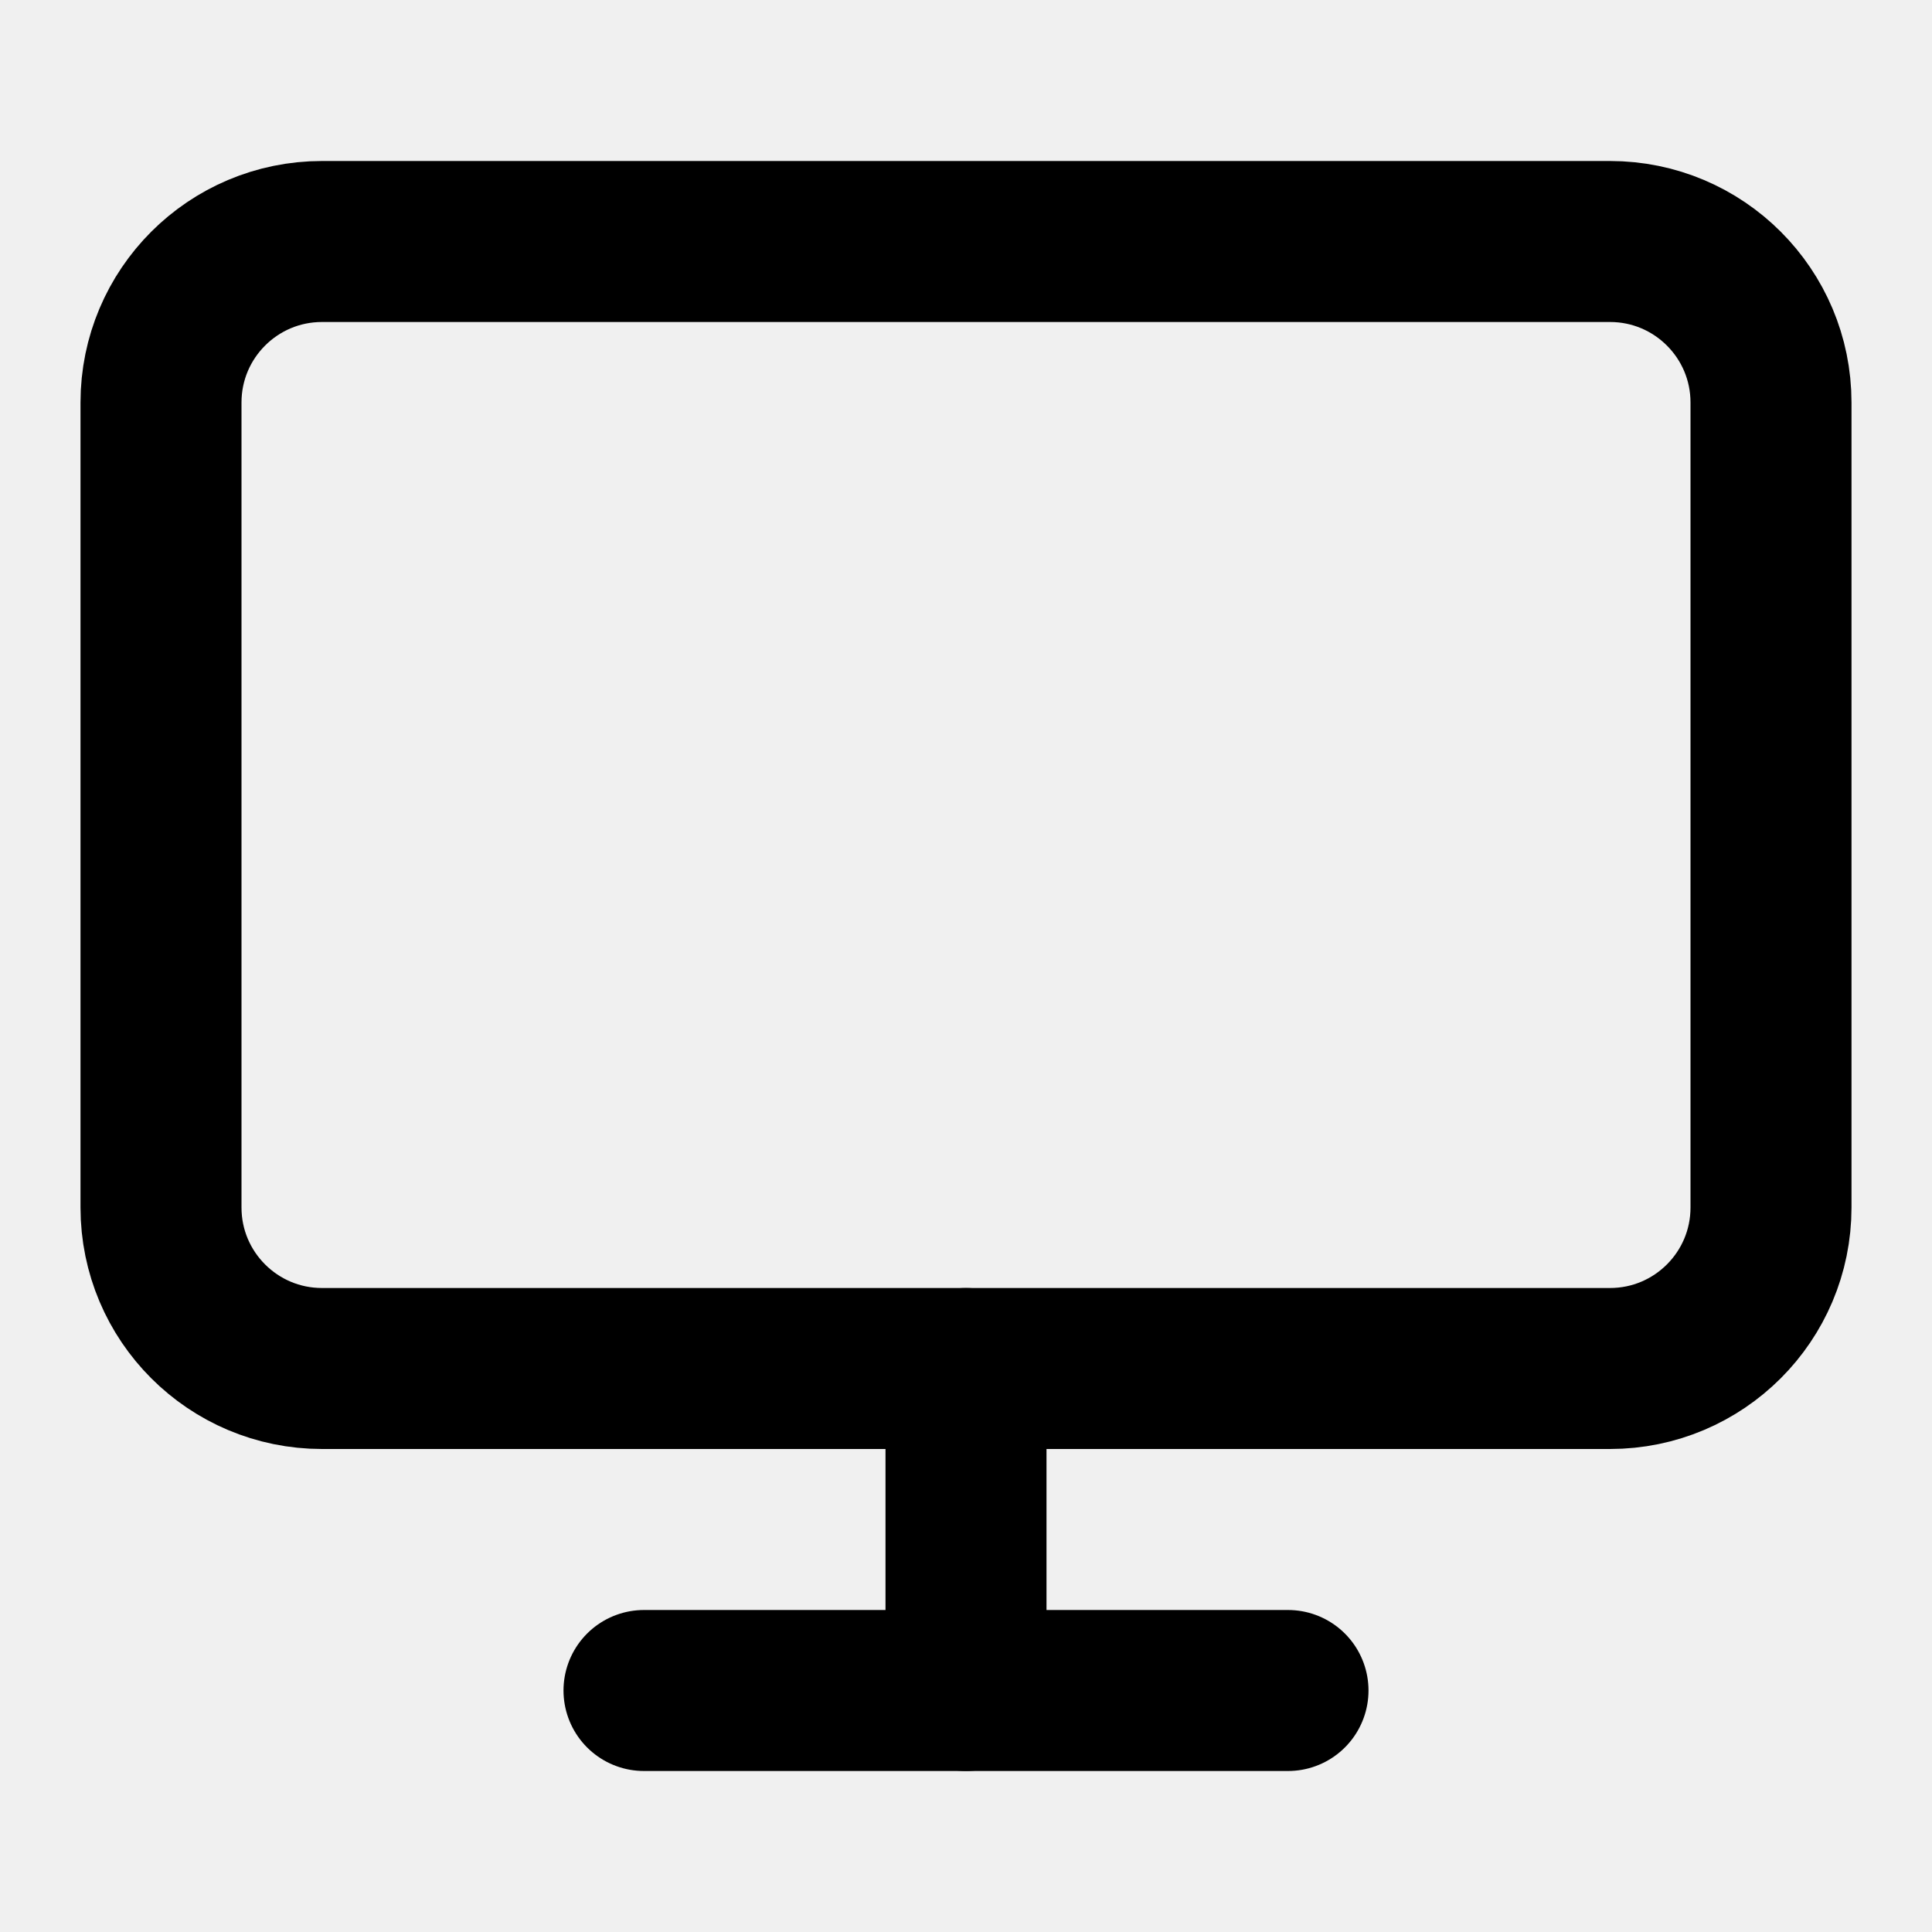
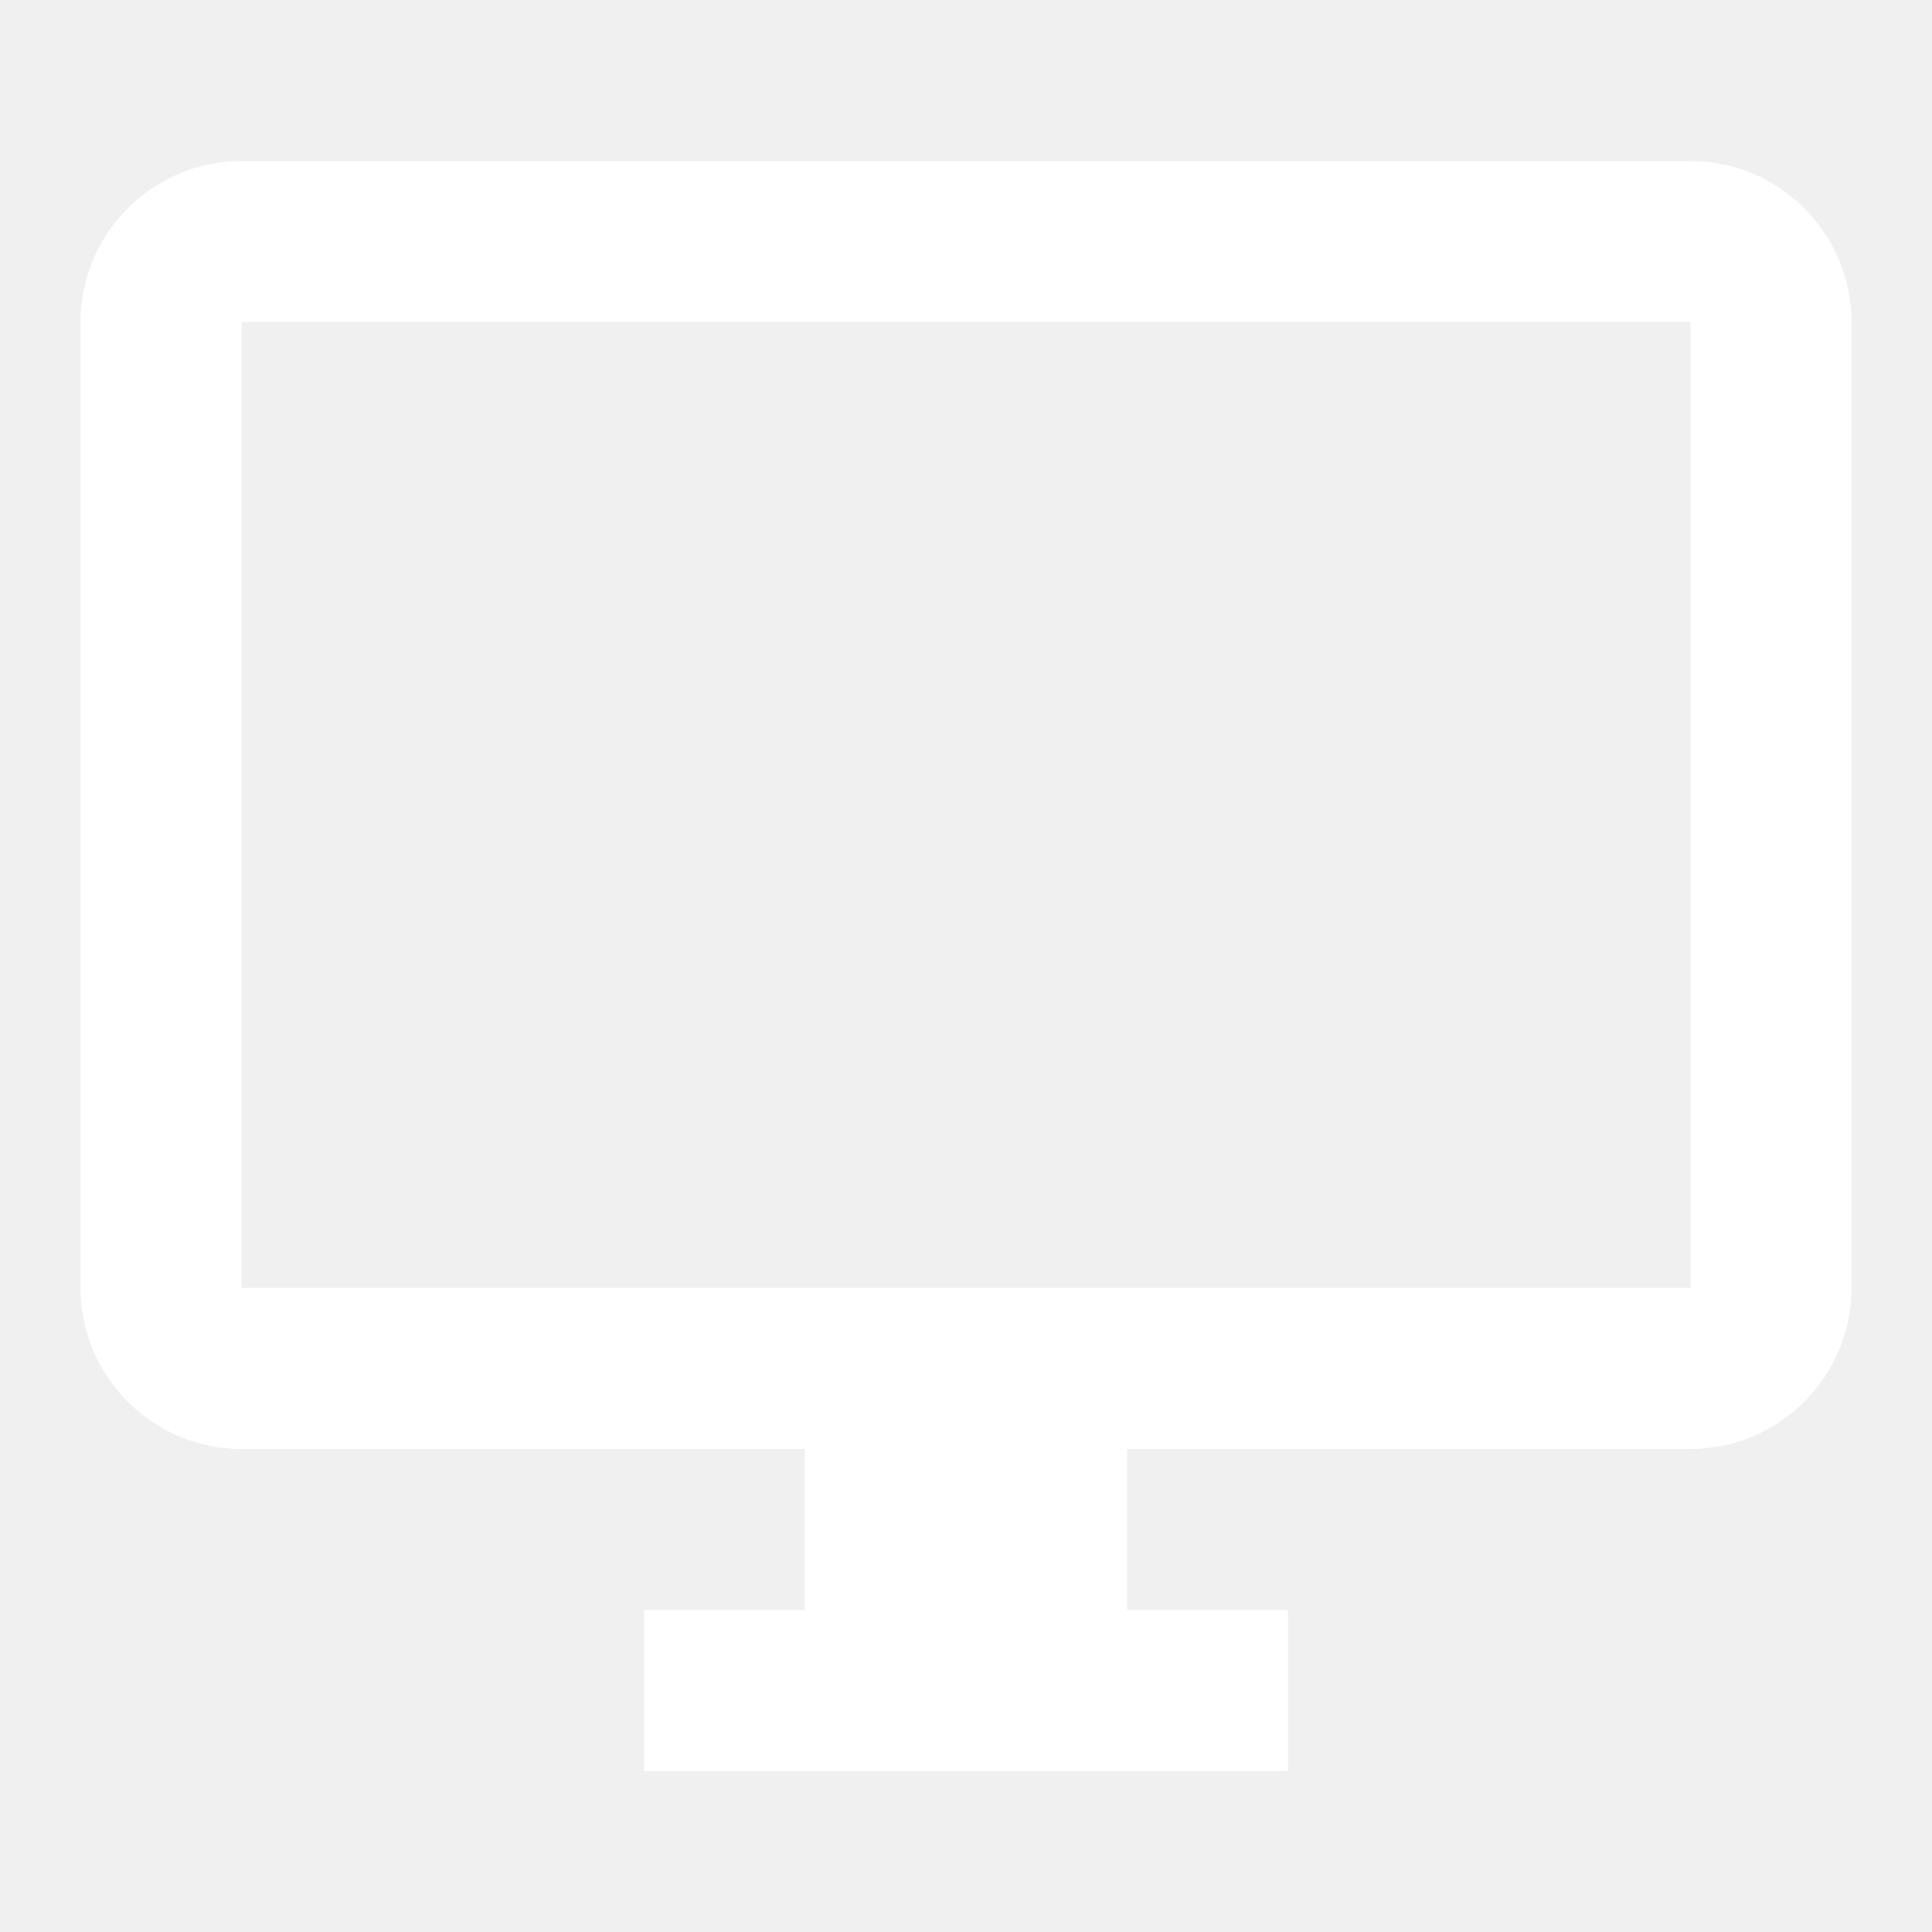
- <svg xmlns="http://www.w3.org/2000/svg" viewBox="0 0 24 24" fill="none" stroke="currentColor" stroke-width="2" stroke-linecap="round" stroke-linejoin="round">
-   <rect x="2" y="3" width="20" height="14" rx="2" ry="2" />
-   <line x1="8" y1="21" x2="16" y2="21" />
-   <line x1="12" y1="17" x2="12" y2="21" />
+ <svg xmlns="http://www.w3.org/2000/svg" viewBox="0 0 24 24" fill="#ffffff">
+   <path d="M21 2H3c-1.1 0-2 .9-2 2v12c0 1.1.9 2 2 2h7v2H8v2h8v-2h-2v-2h7c1.1 0 2-.9 2-2V4c0-1.1-.9-2-2-2zm0 14H3V4h18v12z" />
</svg>
